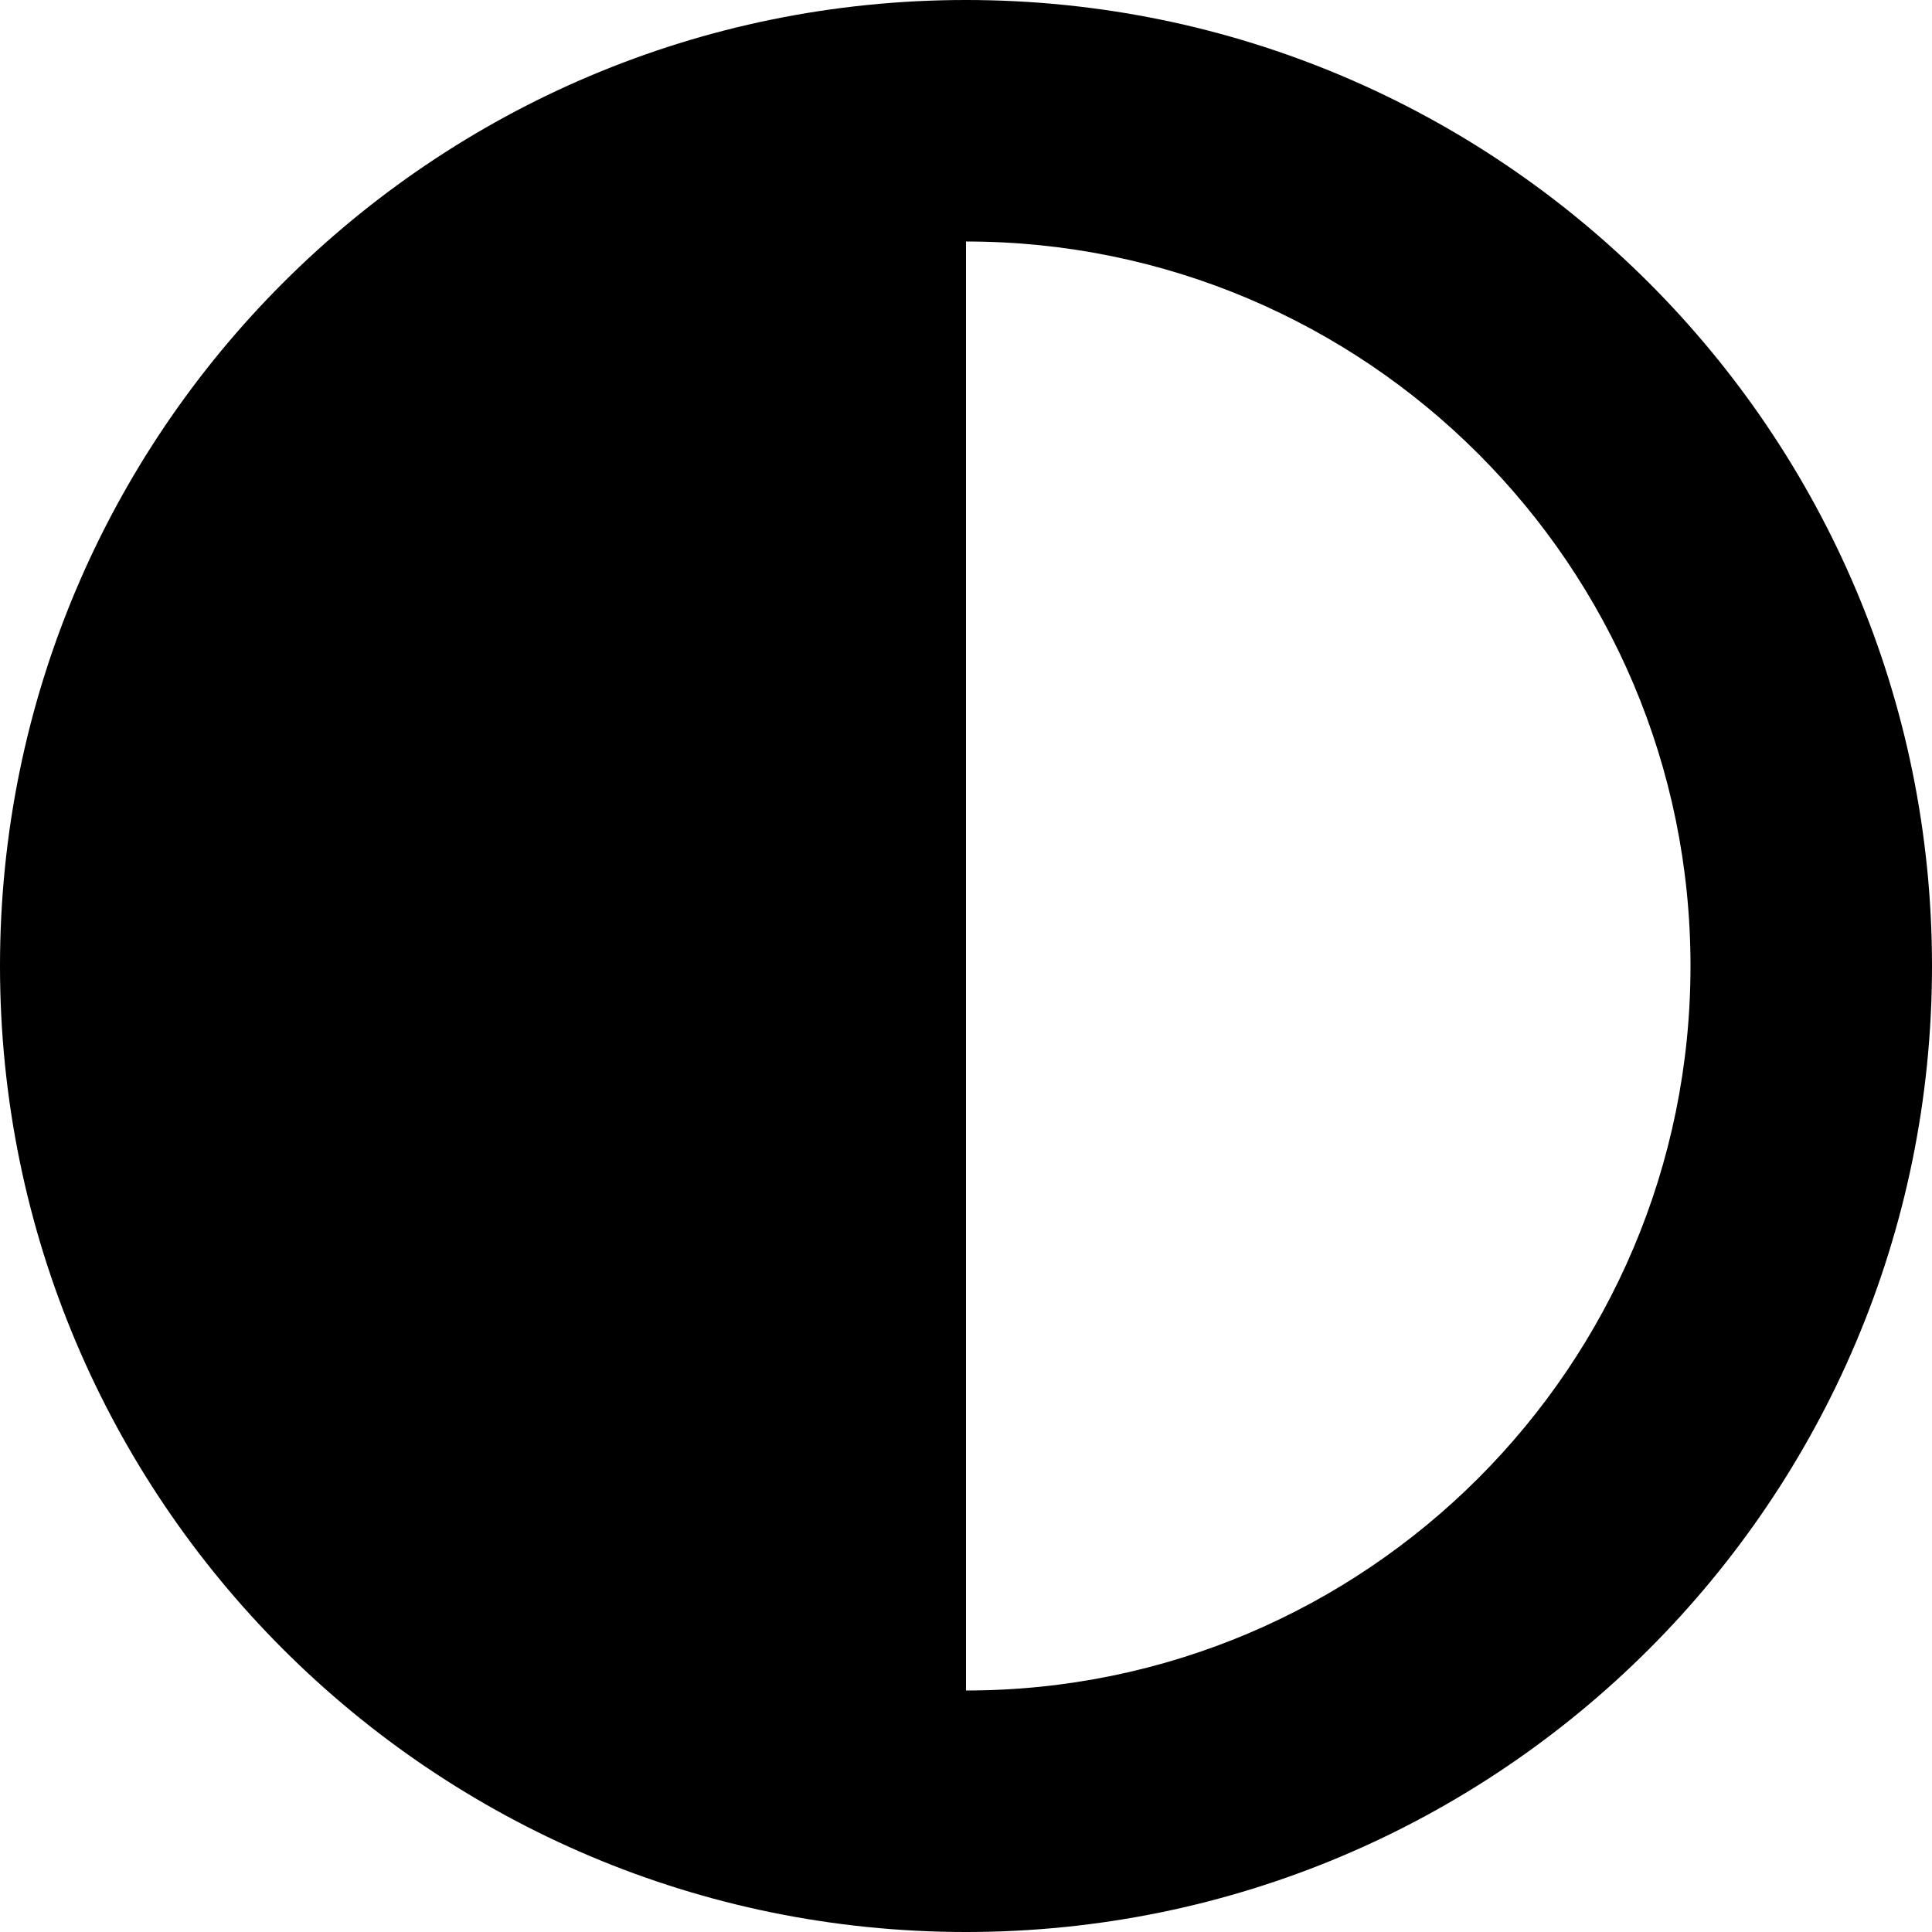
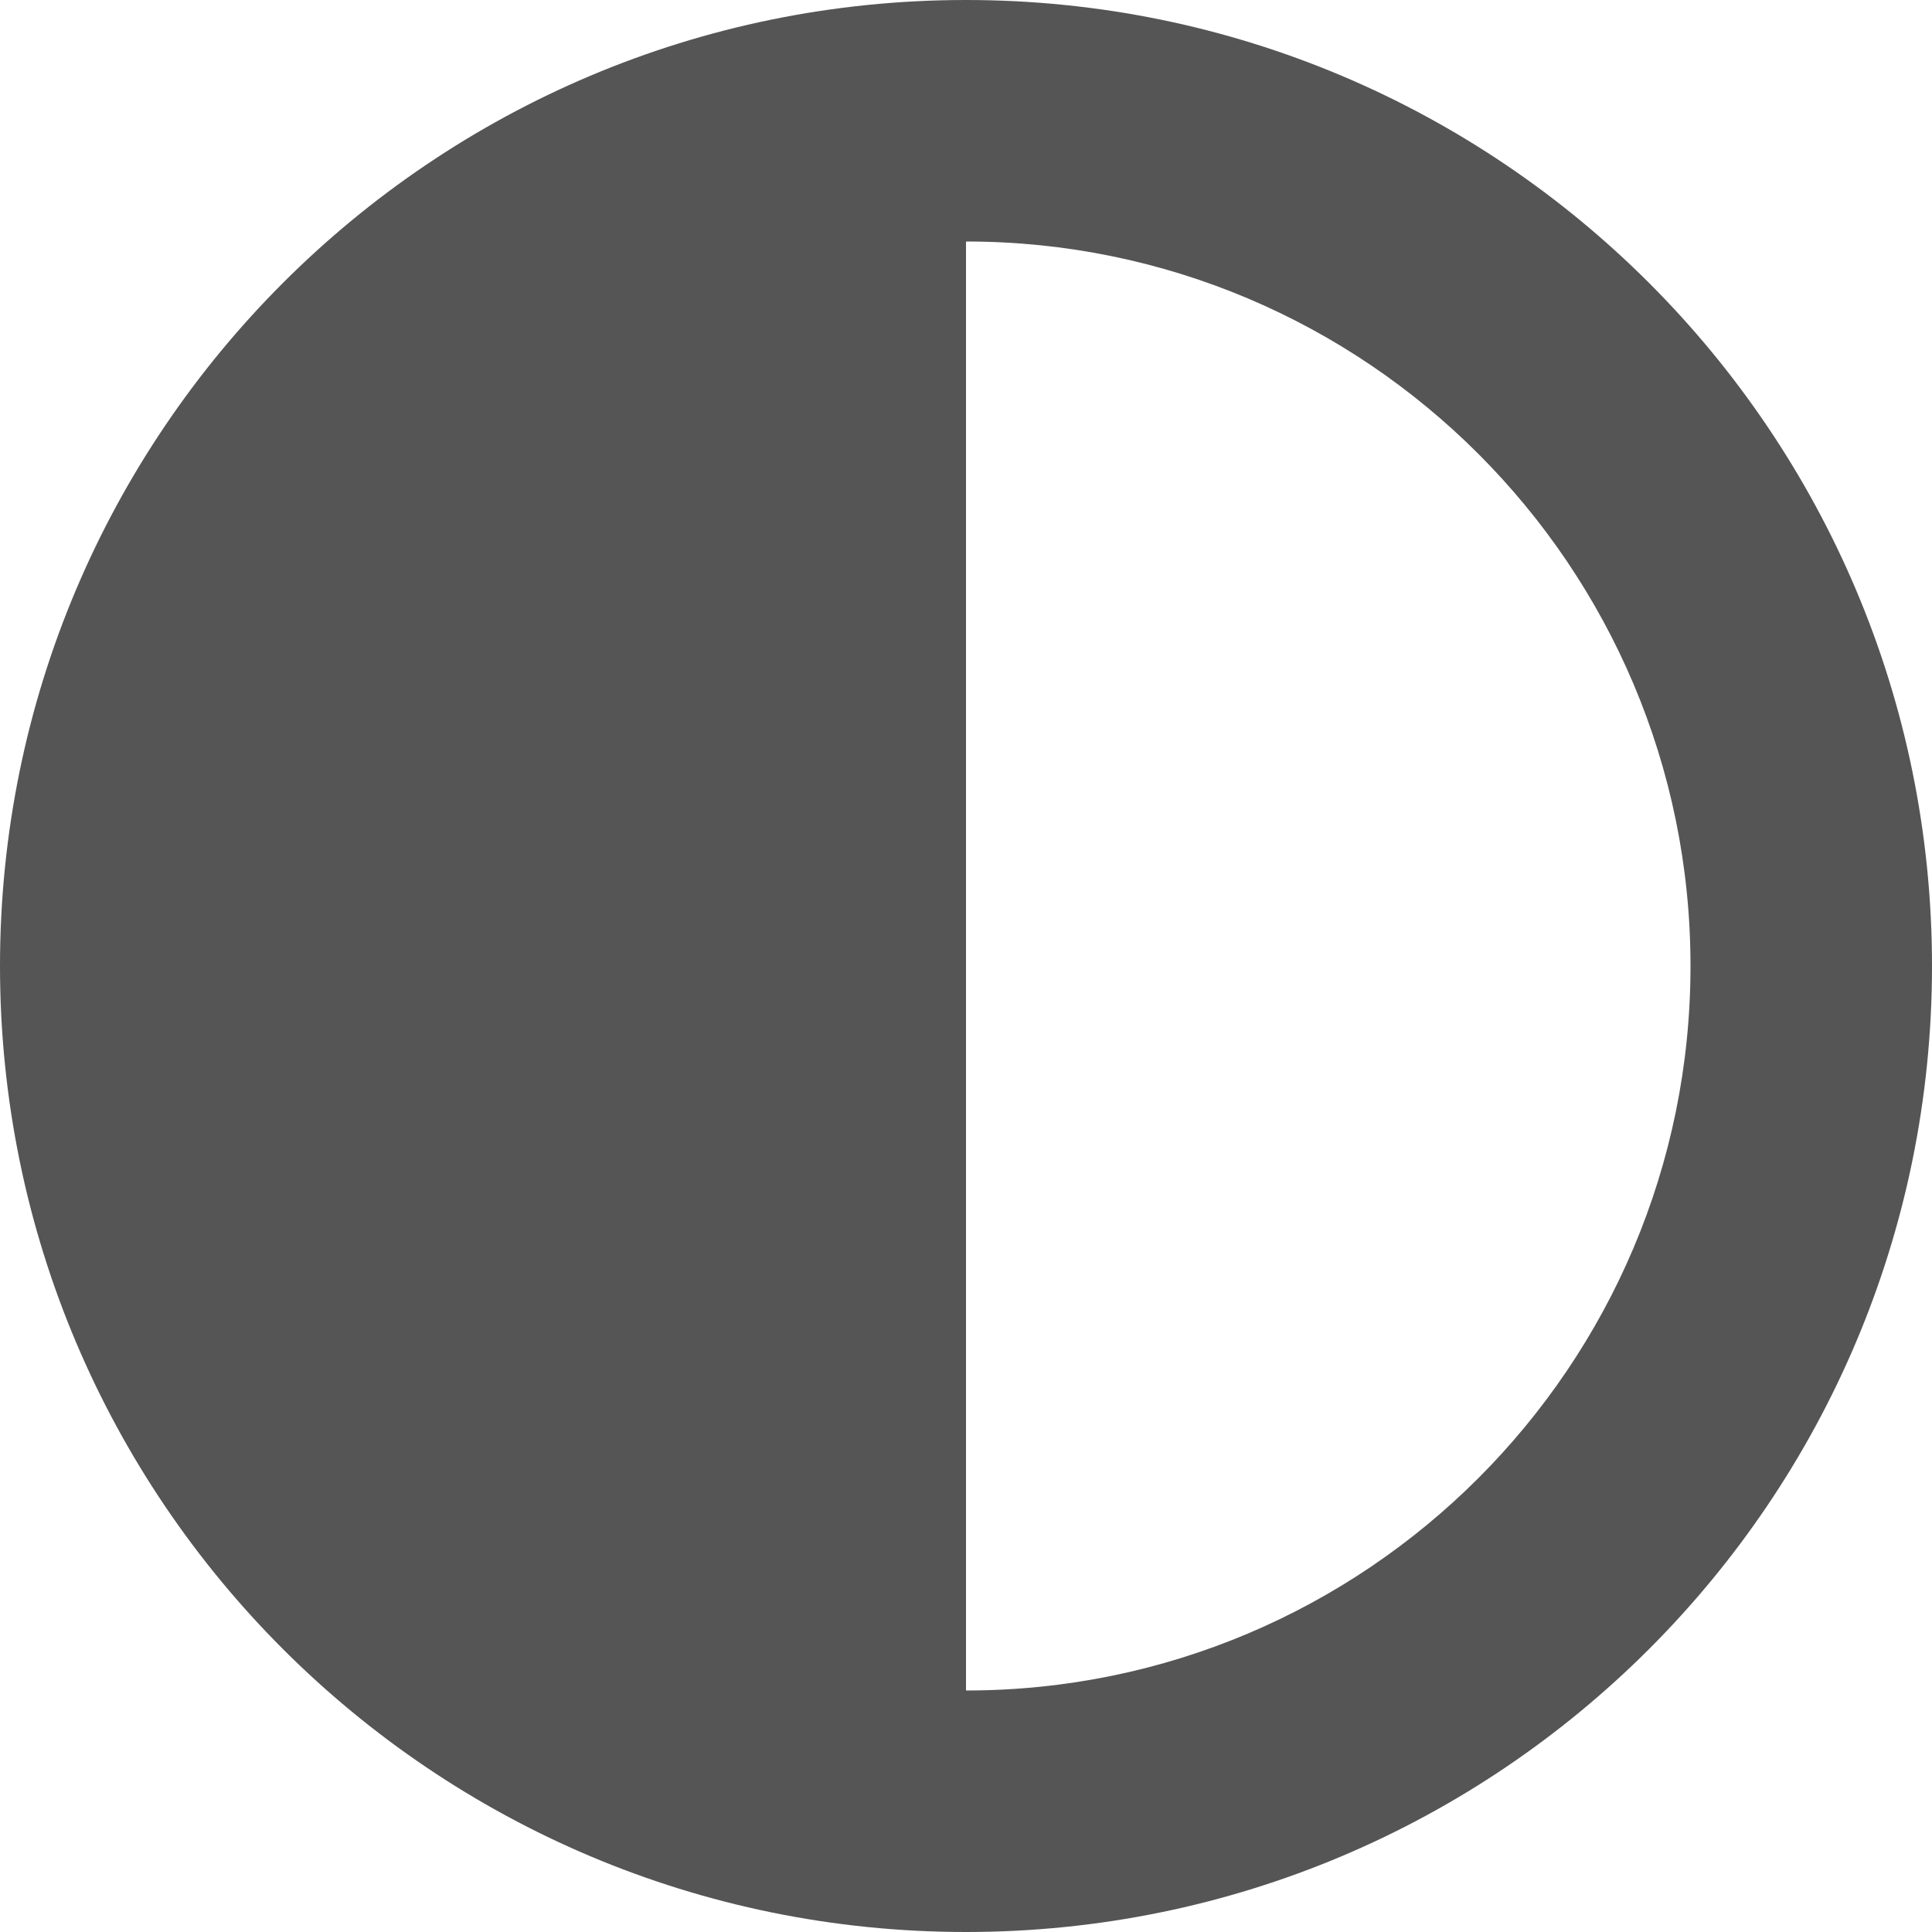
- <svg xmlns="http://www.w3.org/2000/svg" class="icon" style="width: 1em;height: 1em;vertical-align: middle;fill: currentColor;overflow: hidden;" viewBox="0 0 1024 1024" version="1.1" p-id="556">
+ <svg xmlns="http://www.w3.org/2000/svg" class="icon" style="width: 1em;height: 1em;vertical-align: middle;fill: #555555;overflow: hidden;" viewBox="0 0 1024 1024" version="1.1" p-id="556">
  <path d="M896 512c0-212-172-384-384-384v768c212 0 384-172 384-384zM0 512a512 512 0 1 1 1024 0A512 512 0 1 1 0 512z" p-id="557" />
</svg>
